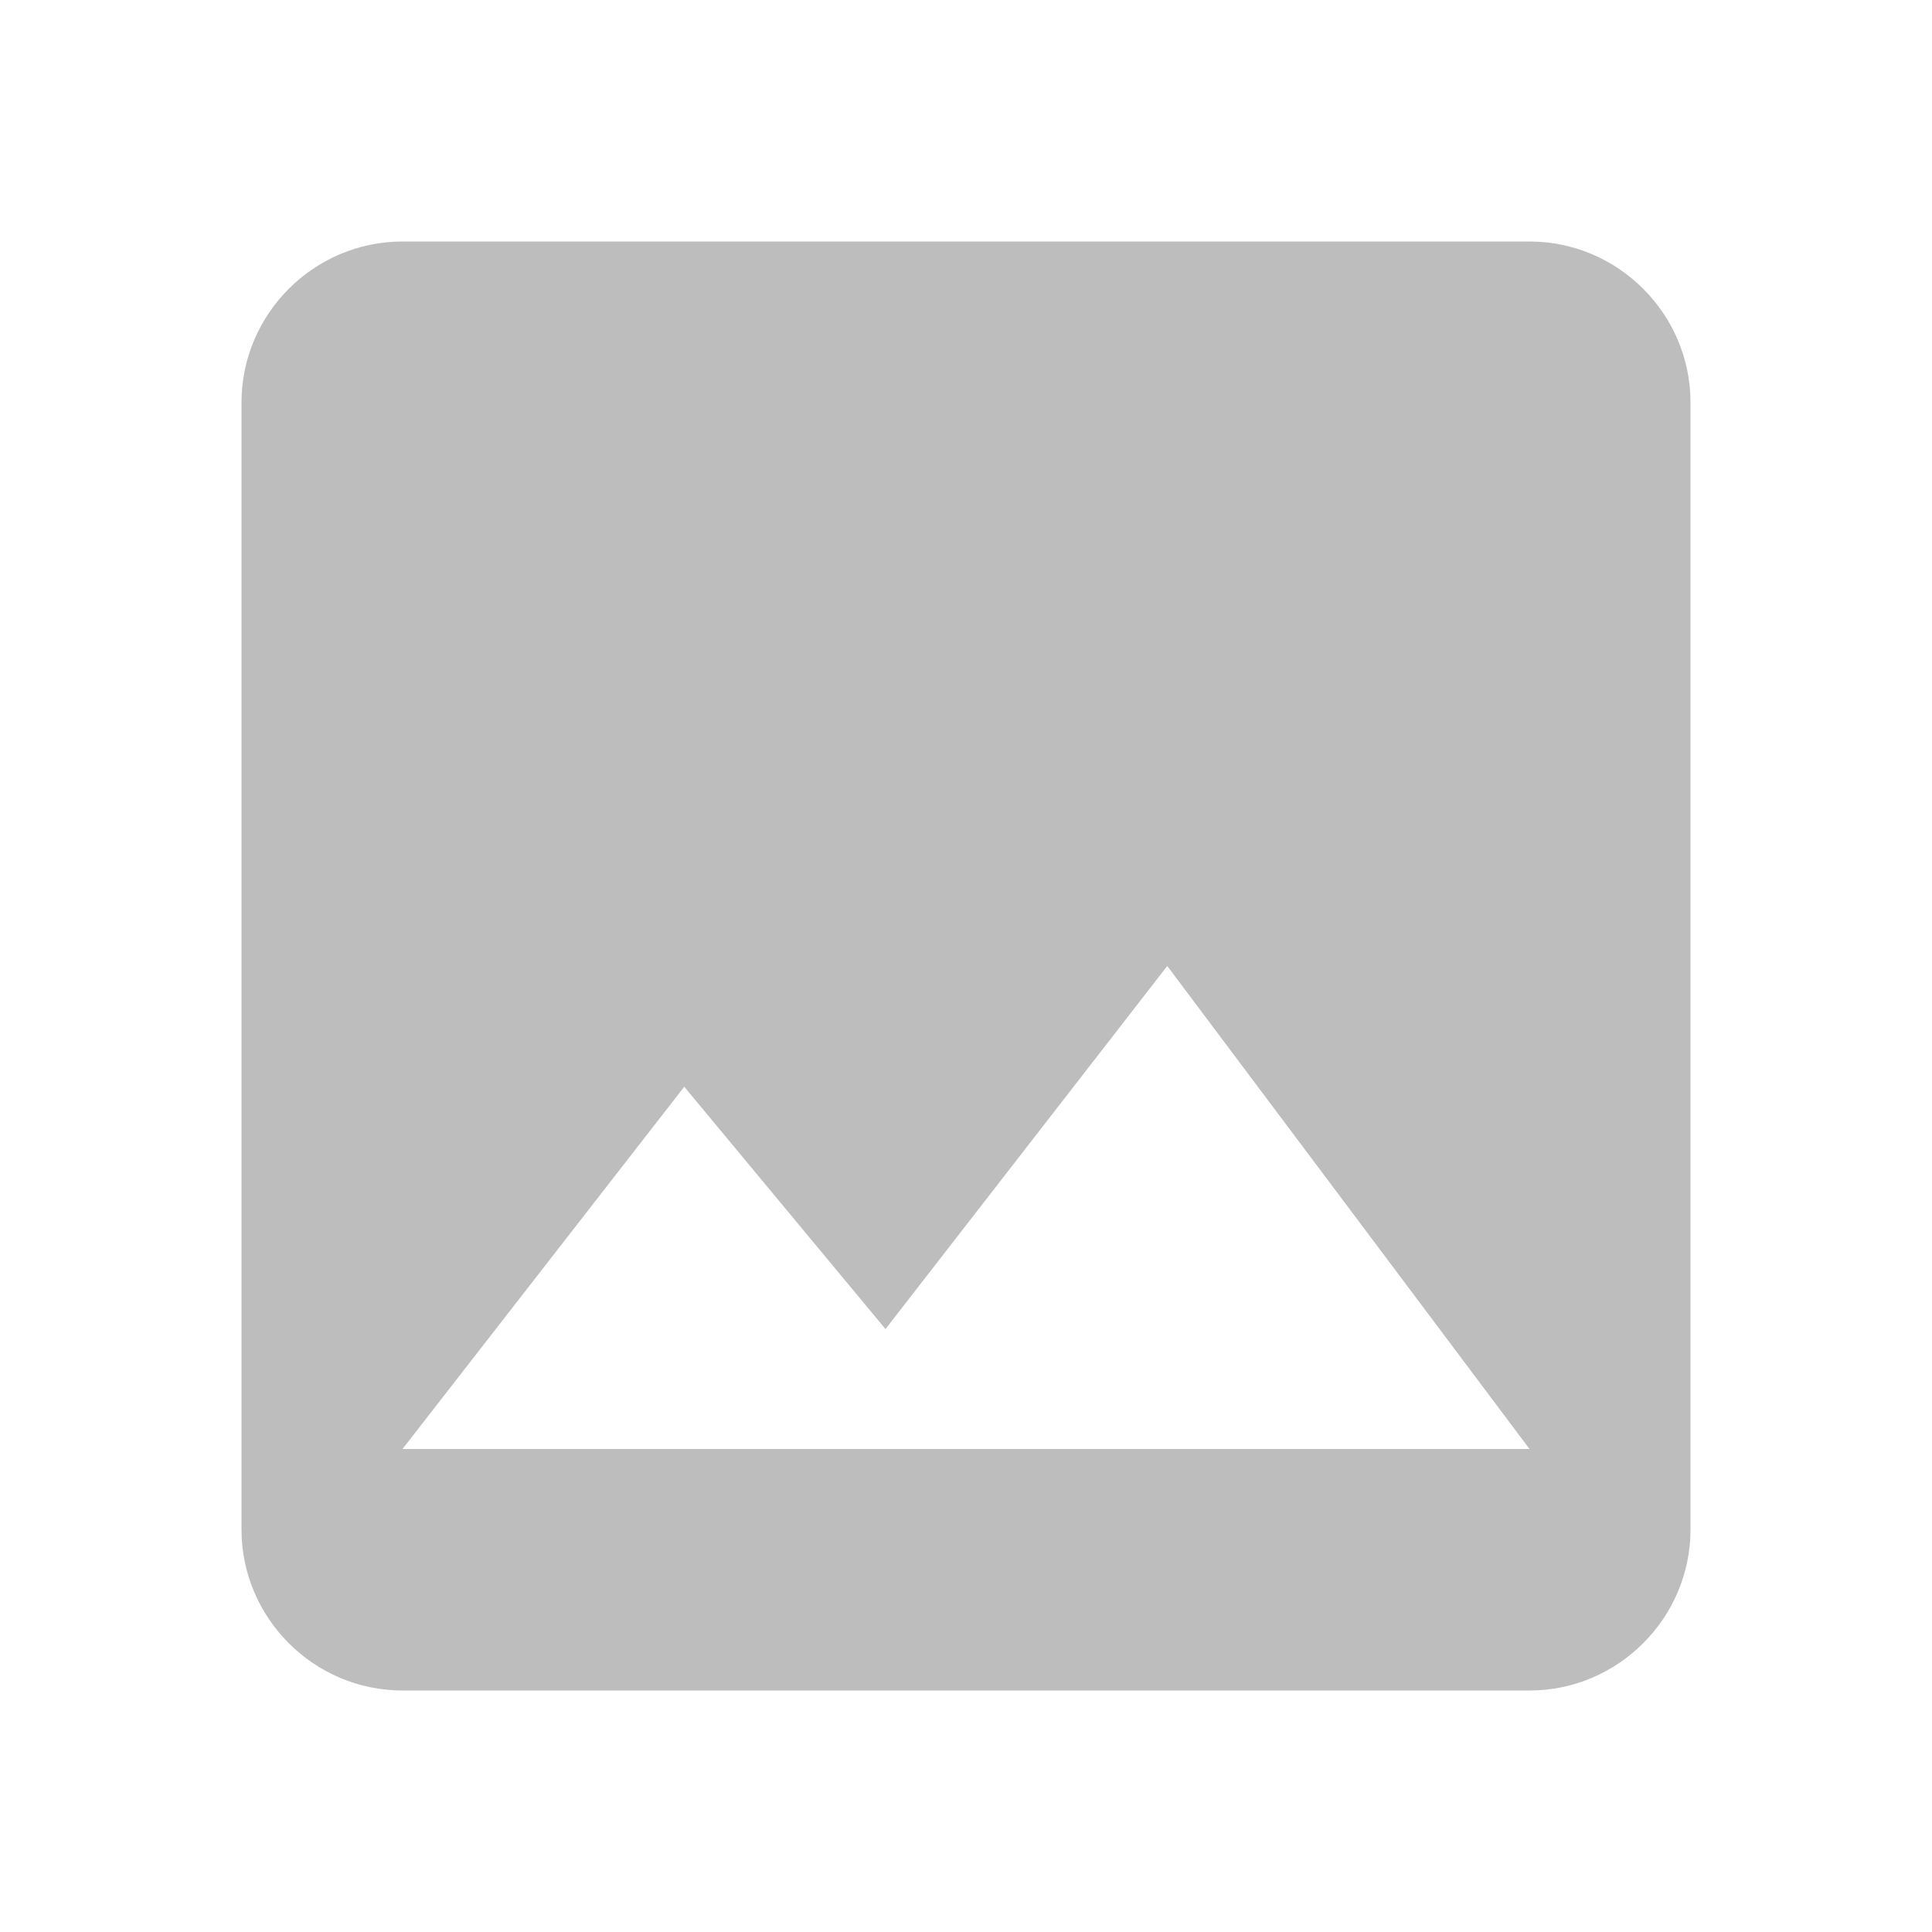
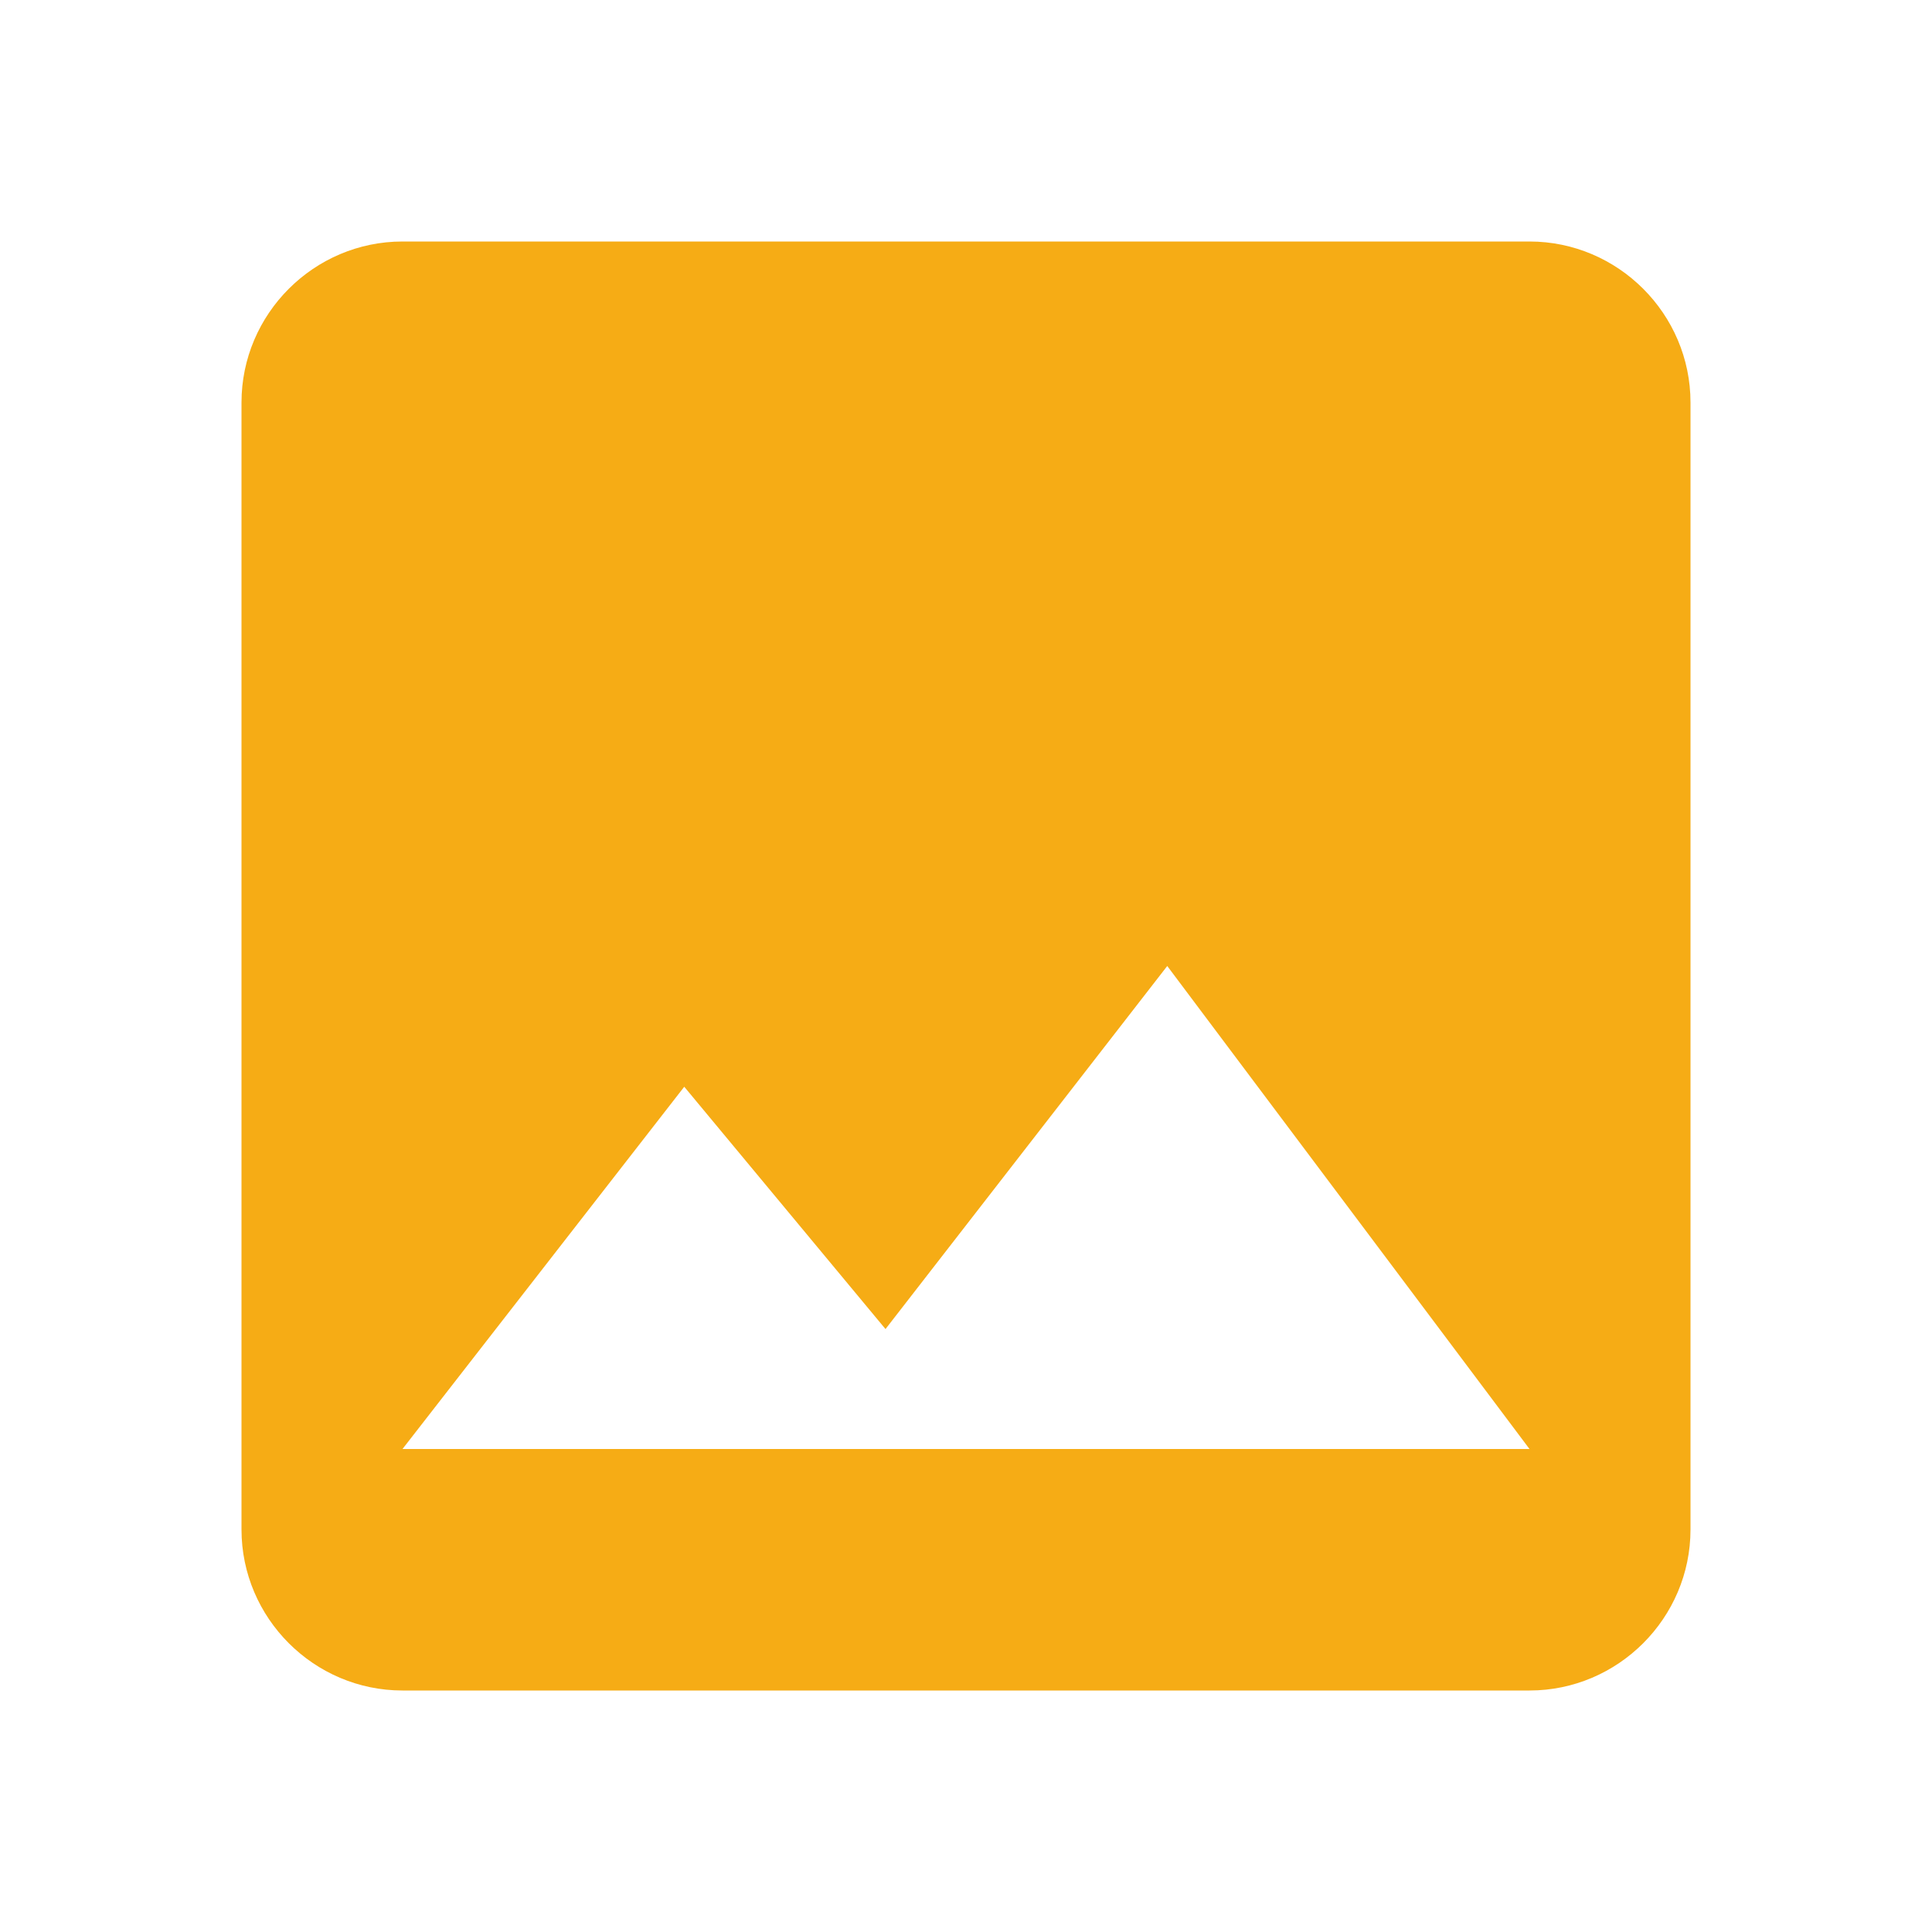
<svg xmlns="http://www.w3.org/2000/svg" width="100" height="100" viewBox="0 0 24 24">
  <path d="M0 0h24v24H0z" fill="none" />
-   <path fill="#bdbdbd" d="M21 19V5c0-1.1-.9-2-2-2H5c-1.1 0-2 .9-2 2v14c0 1.1.9 2 2 2h14c1.1 0 2-.9 2-2zM8.5 13.5l2.5 3.01L14.5 12l4.5 6H5l3.5-4.5z" />
+   <path fill="#F6AC15" d="M21 19V5c0-1.1-.9-2-2-2H5c-1.1 0-2 .9-2 2v14c0 1.1.9 2 2 2h14c1.1 0 2-.9 2-2zM8.5 13.5l2.5 3.01L14.5 12l4.5 6H5l3.5-4.5z" />
</svg>
